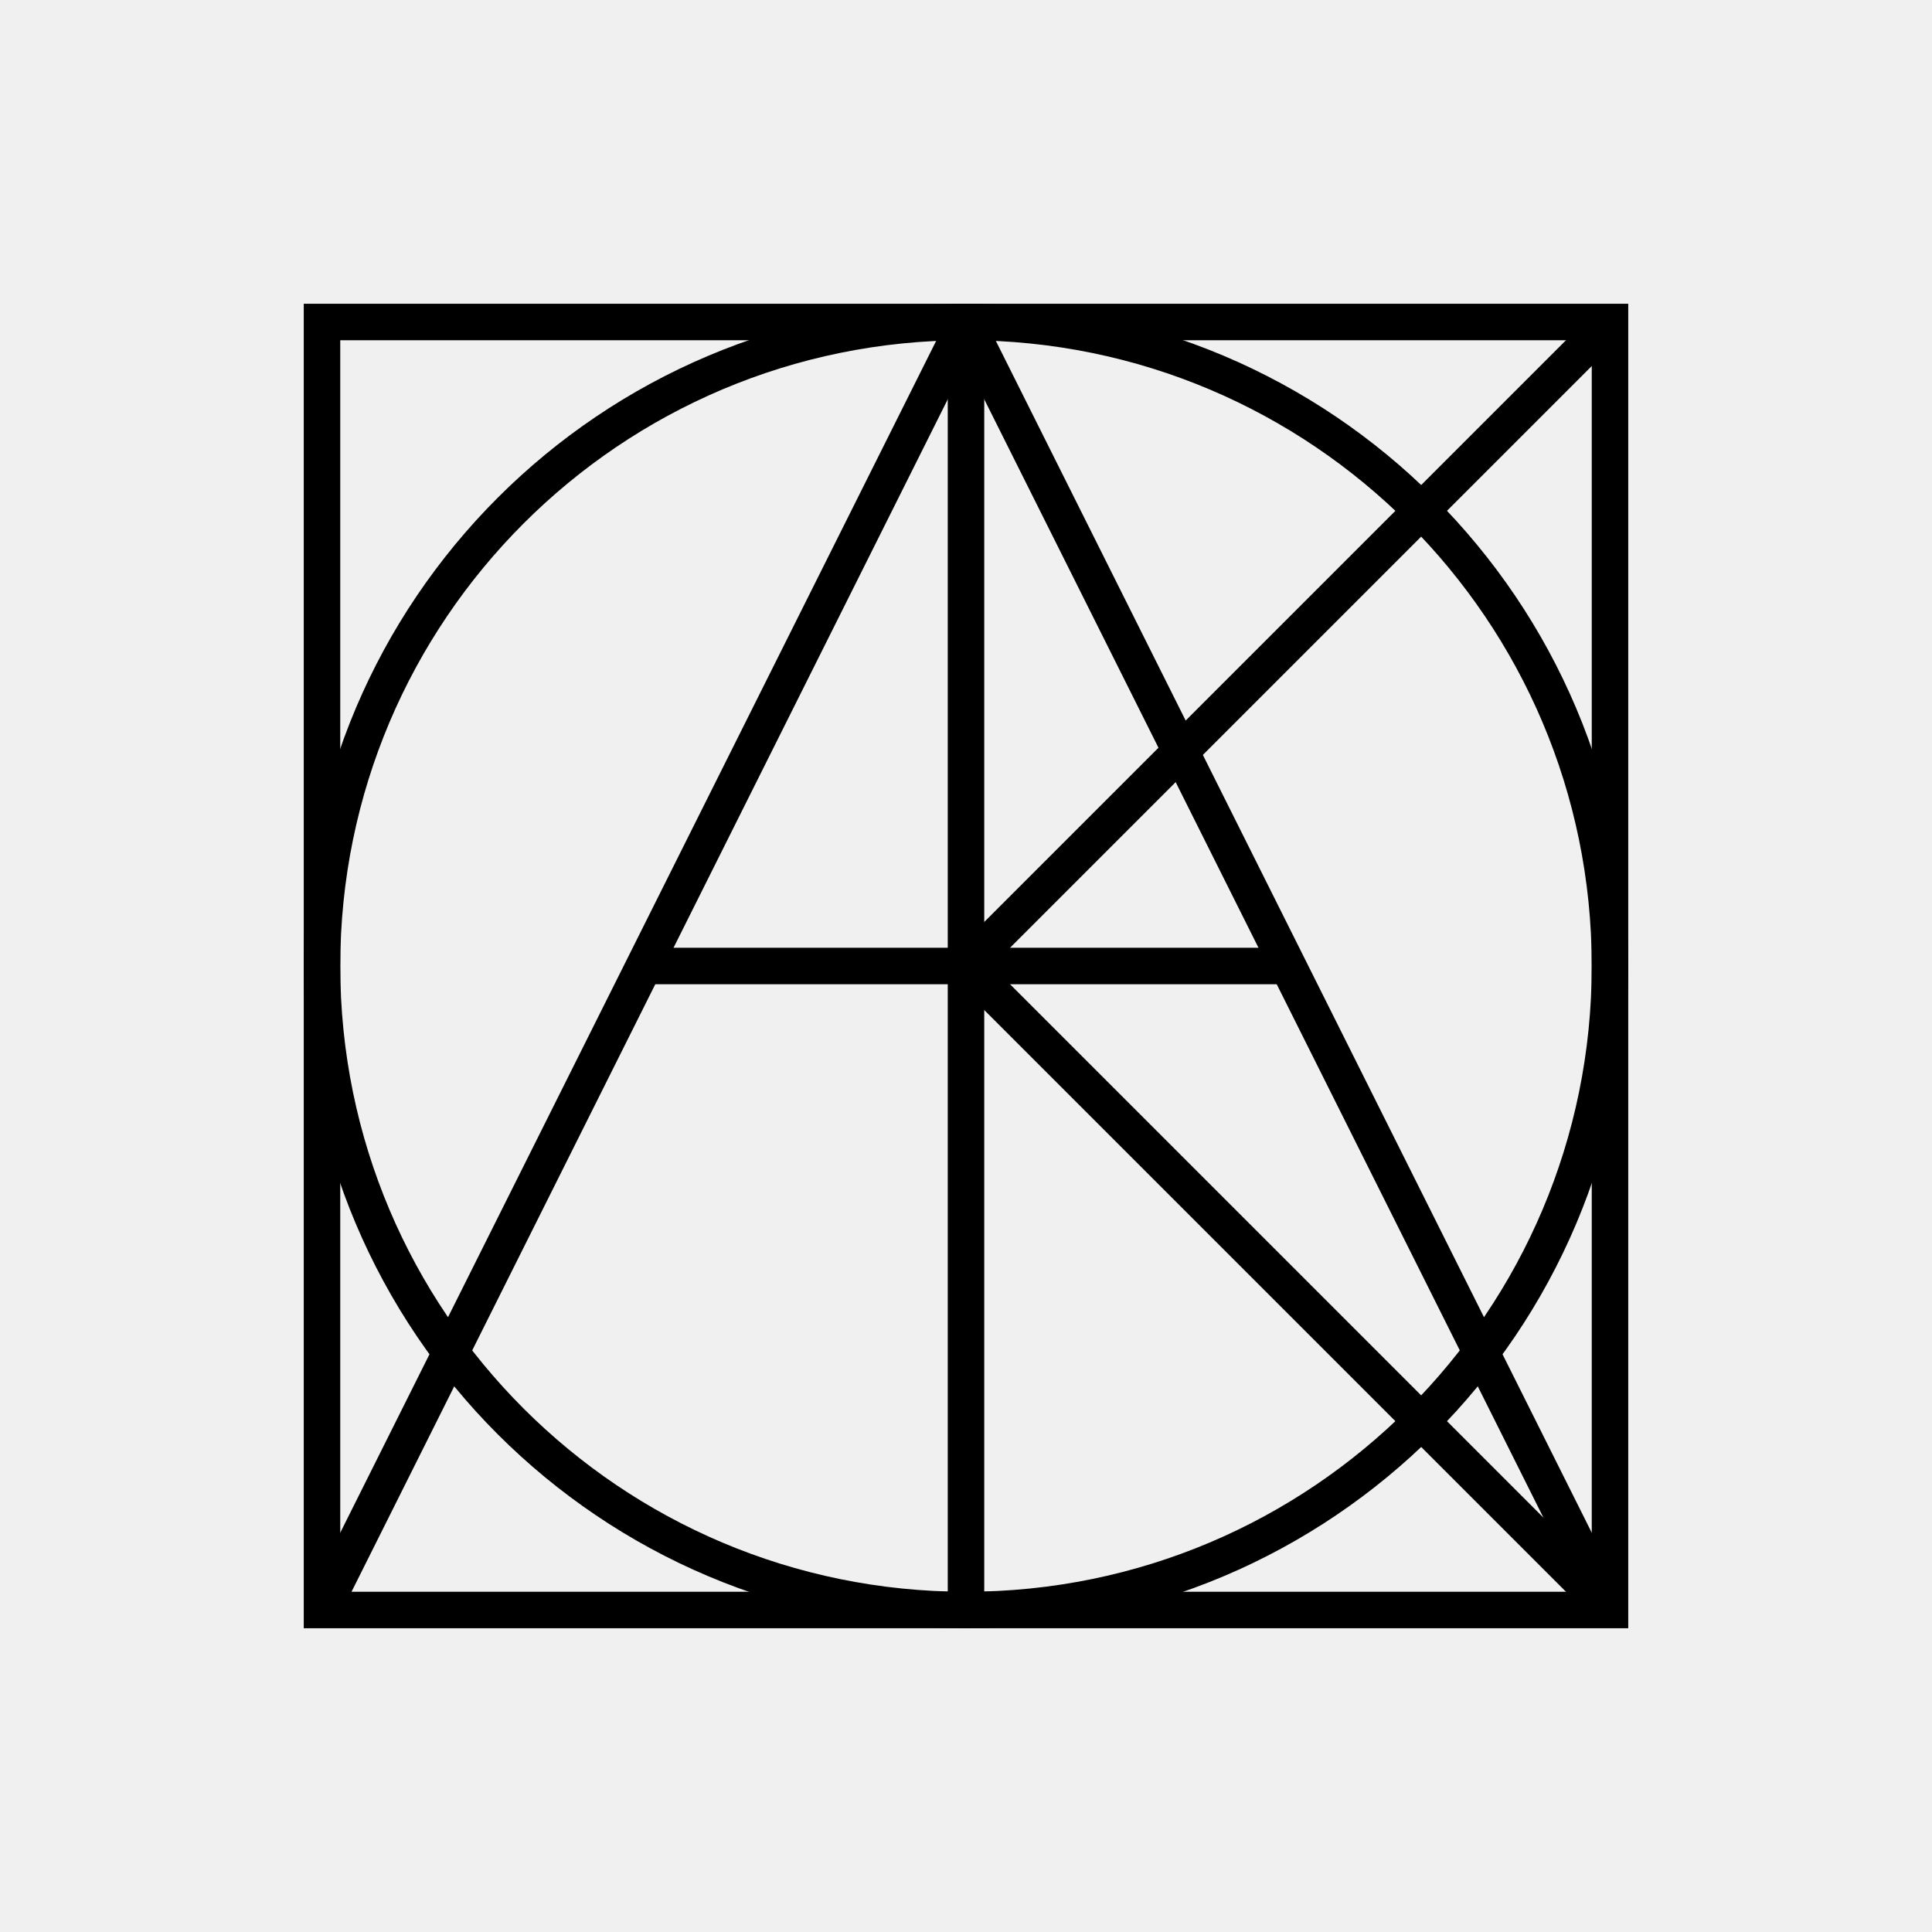
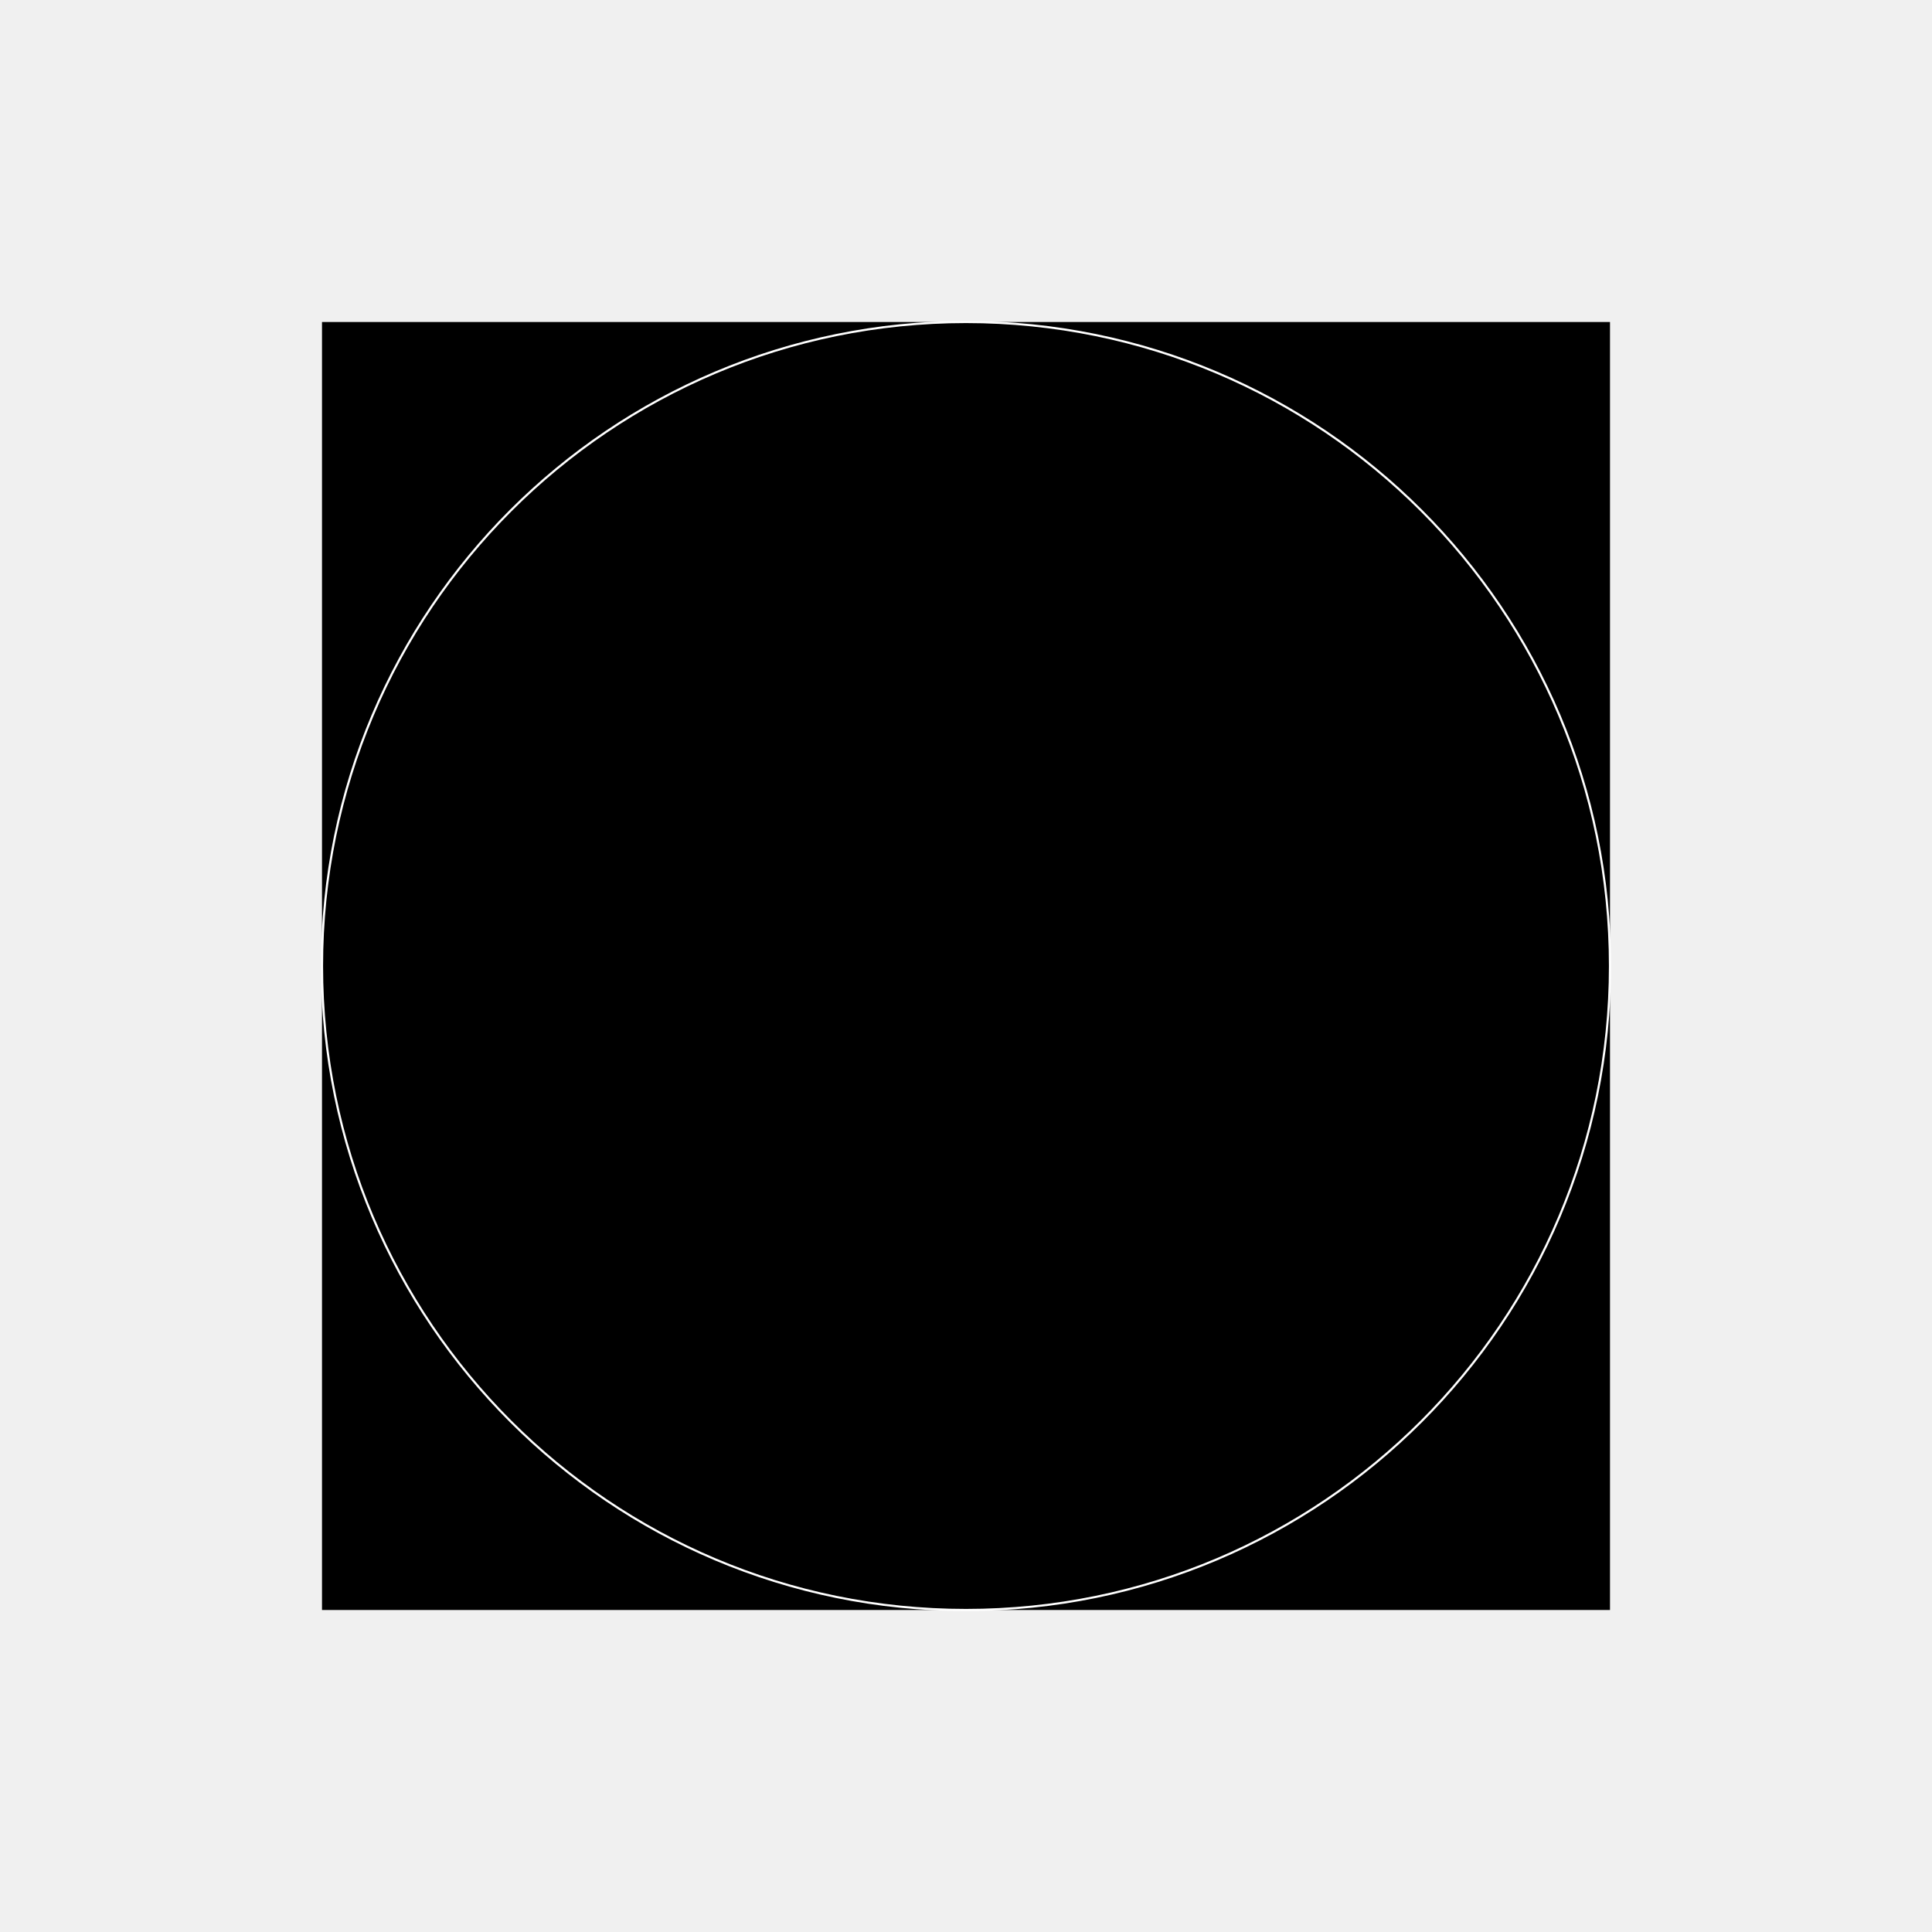
<svg xmlns="http://www.w3.org/2000/svg" version="1.2" baseProfile="tiny-ps" width="900" height="900">
  <style type="text/css">
-     svg, rect, line, circle {
-       stroke: black;
-       fill: transparent;
-       background-color: white;
-       stroke-width: 17px;
+     @media (prefers-color-scheme: light) {
+       svg, rect, line, circle {
+         stroke: black;
+         stroke-width: 17px;
+         fill: transparent;
+         background-color: white;
+       }
    }
    @media (prefers-color-scheme: dark) {
      svg, rect, line, circle {
        stroke: white;
+         stroke-width: 17px;
+         fill: transparent;
        background-color: black;
      }
    }
  </style>
  <rect x="150" y="150" width="600" height="600" />
  <circle cx="450" cy="450" r="300" stroke="white" />
  <line x1="150" x2="450" y1="750" y2="150" />
  <line x1="450" x2="750" y1="150" y2="750" />
  <line x1="300" x2="600" y1="450" y2="450" />
  <line x1="450" x2="450" y1="150" y2="750" />
  <line x1="450" x2="750" y1="450" y2="150" />
  <line x1="450" x2="750" y1="450" y2="750" />
</svg>
